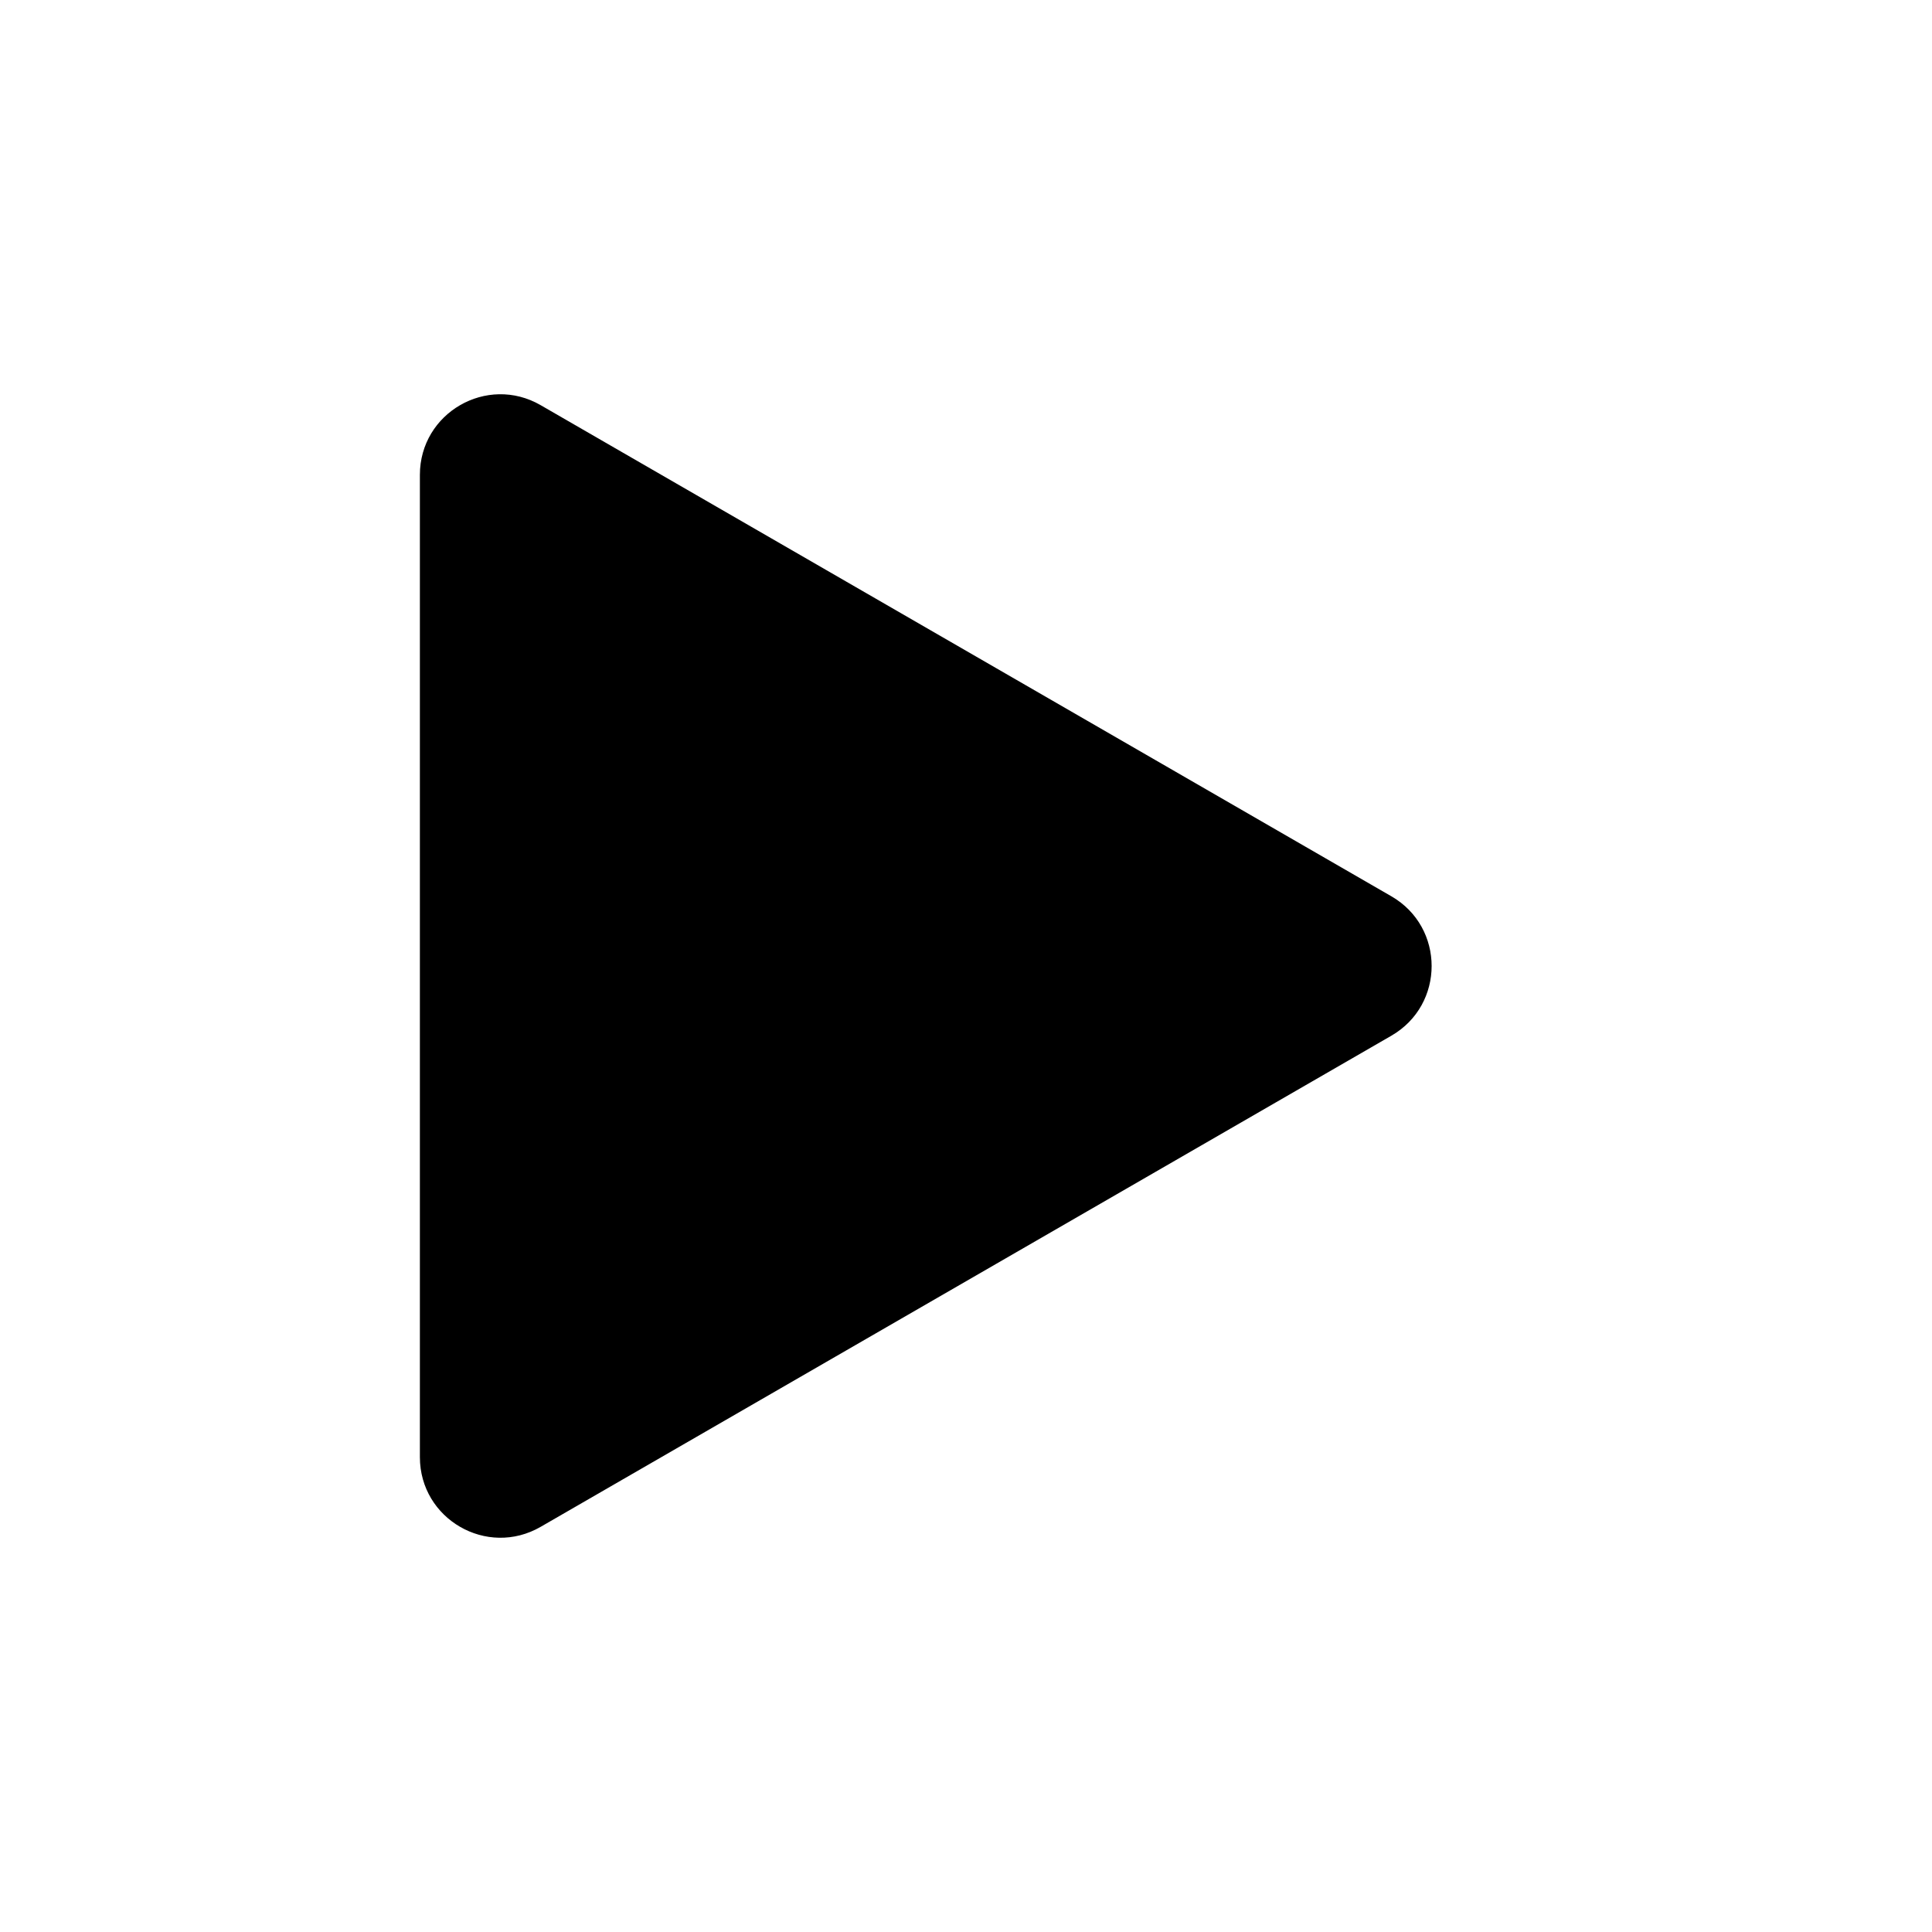
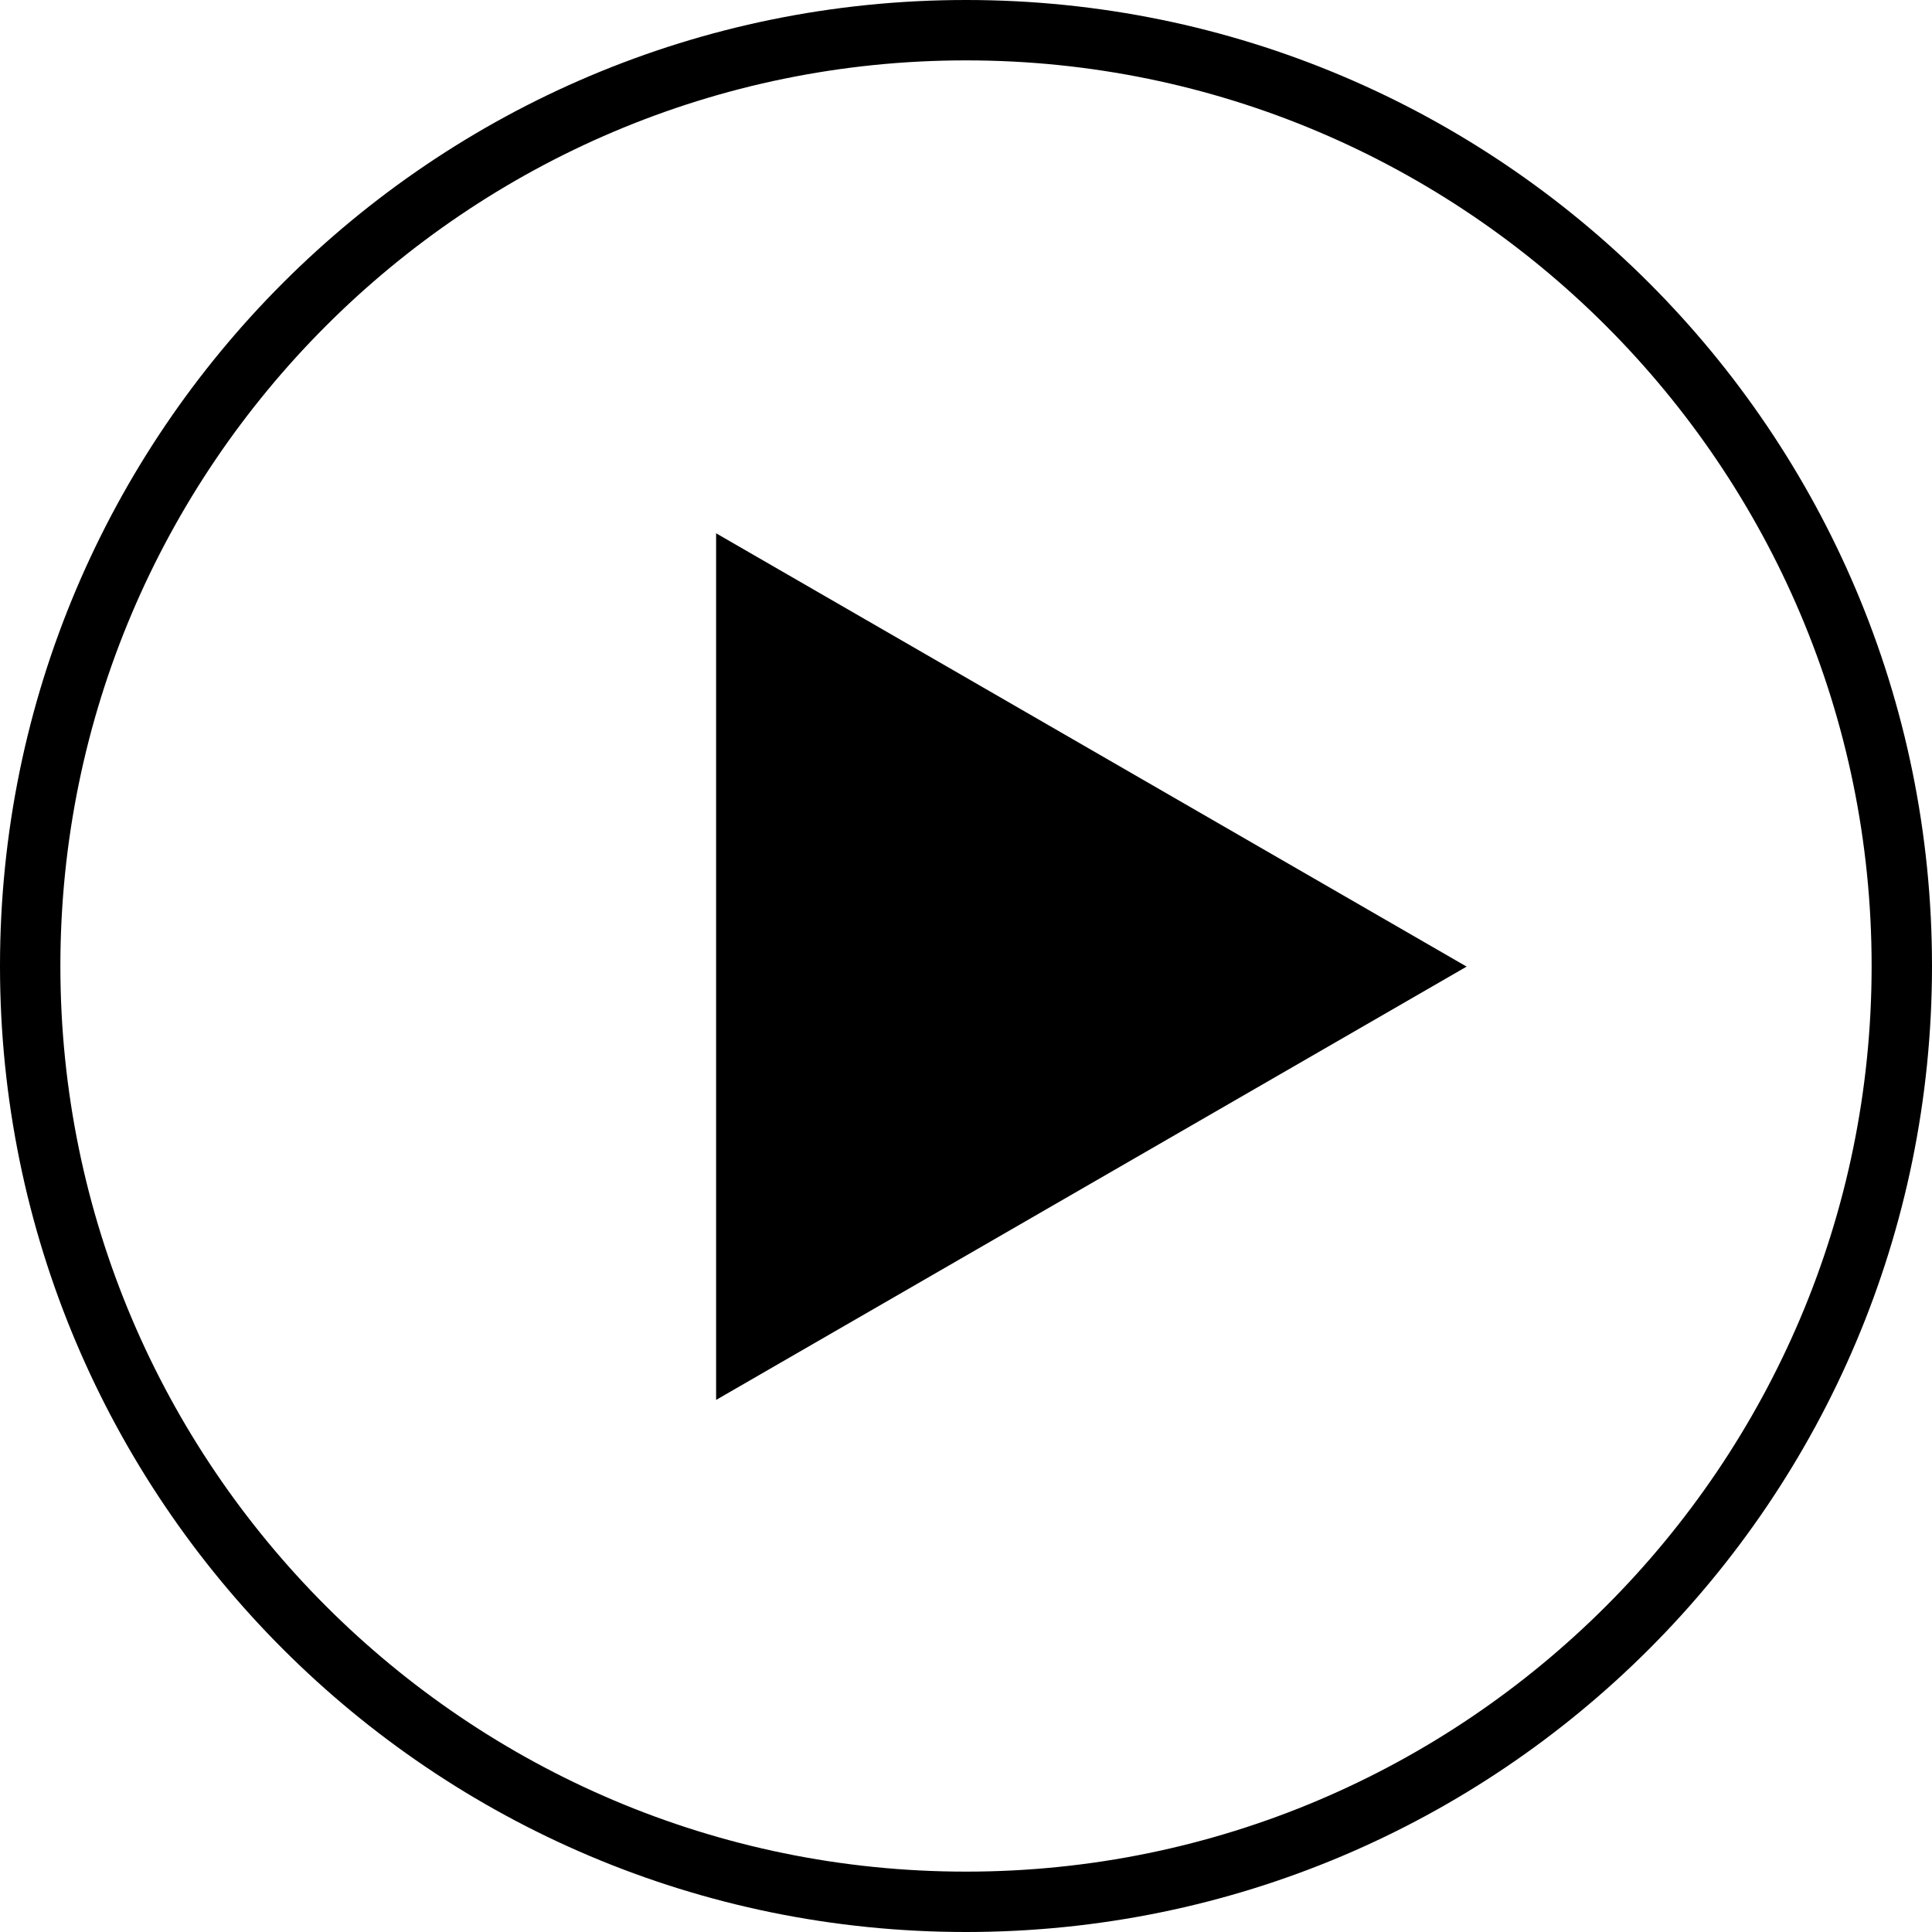
- <svg xmlns="http://www.w3.org/2000/svg" width="800px" height="800px" viewBox="0 0 24 24" fill="none">
-   <path d="M17.284 11.134C17.951 11.519 17.951 12.481 17.284 12.866L6.716 18.967C6.049 19.352 5.216 18.871 5.216 18.101L5.216 5.899C5.216 5.129 6.049 4.648 6.716 5.033L17.284 11.134Z" fill="#000000" />
+ <svg xmlns="http://www.w3.org/2000/svg" fill="#000000" height="800px" width="800px" version="1.1" id="Layer_1" viewBox="0 0 512 512" xml:space="preserve">
+   <g>
+     <g>
+       <path d="M256,0C114.608,0,0,114.608,0,256s114.608,256,256,256s256-114.608,256-256S397.392,0,256,0z M256,496    C123.664,496,16,388.336,16,256S123.664,16,256,16s240,107.664,240,240S388.336,496,256,496z" />
+     </g>
+   </g>
+   <g>
+     <g>
+       <polygon points="189.776,141.328 189.776,370.992 388.672,256.16   " />
+     </g>
+   </g>
</svg>
